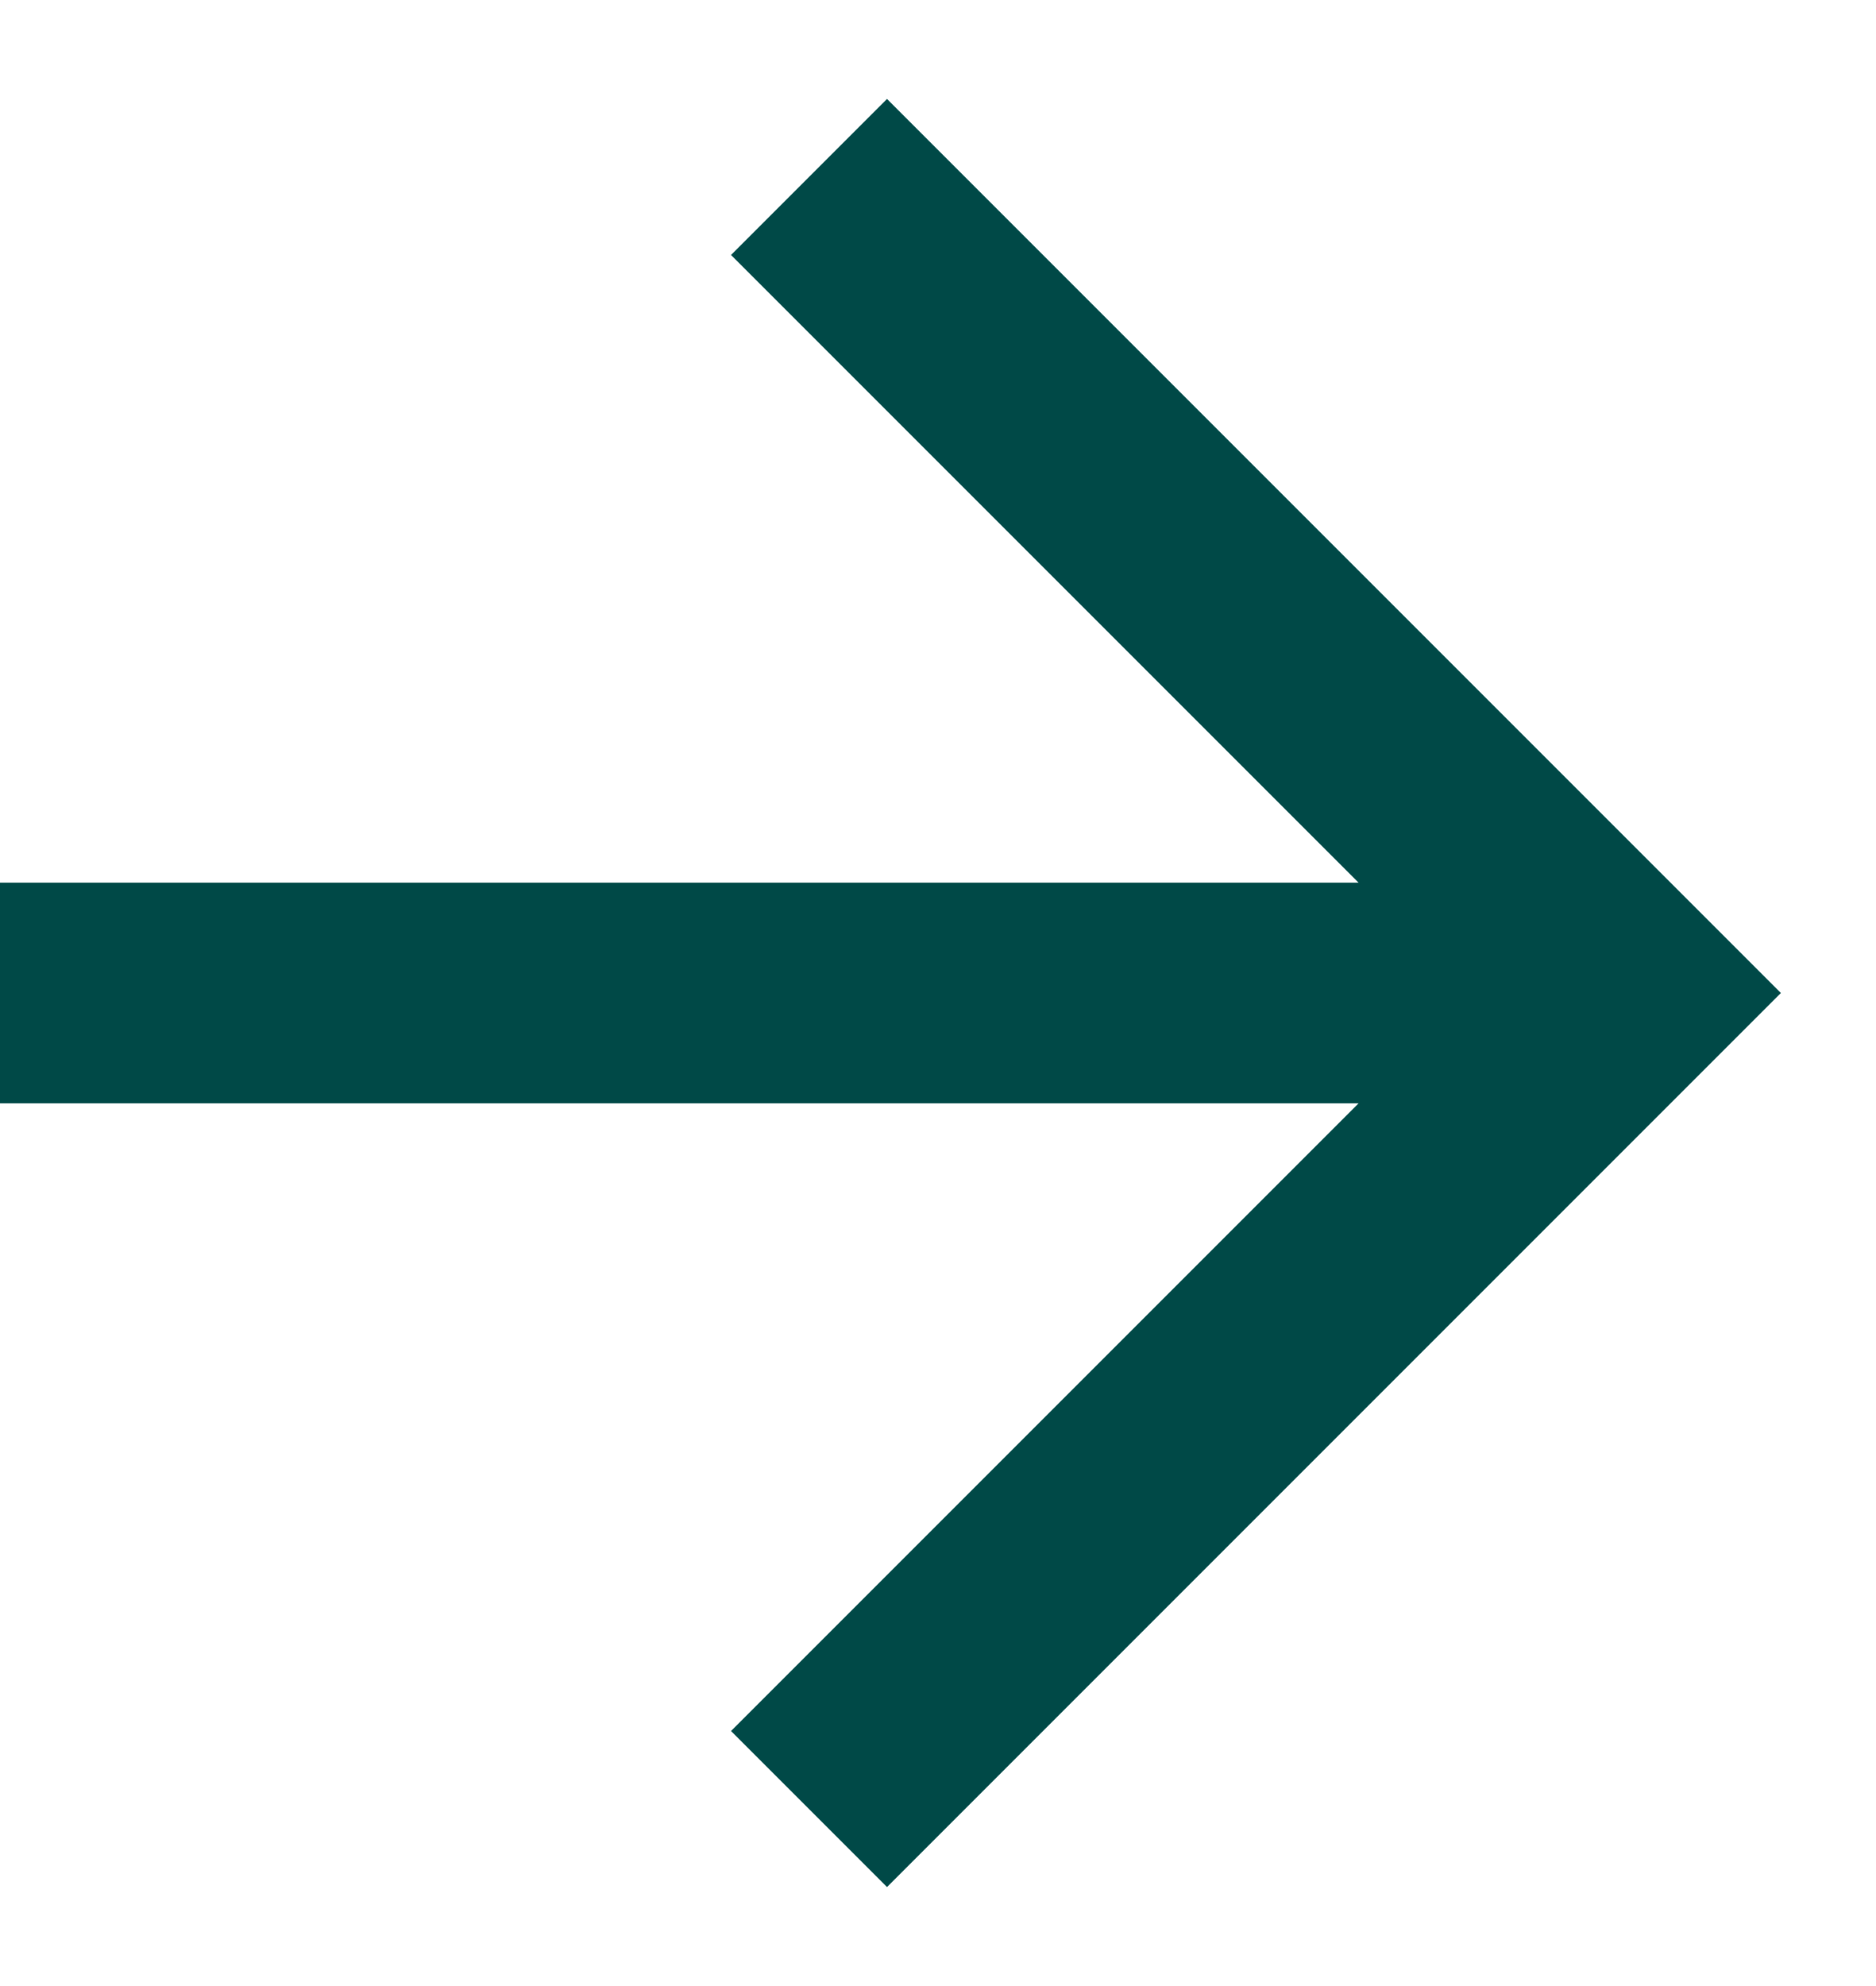
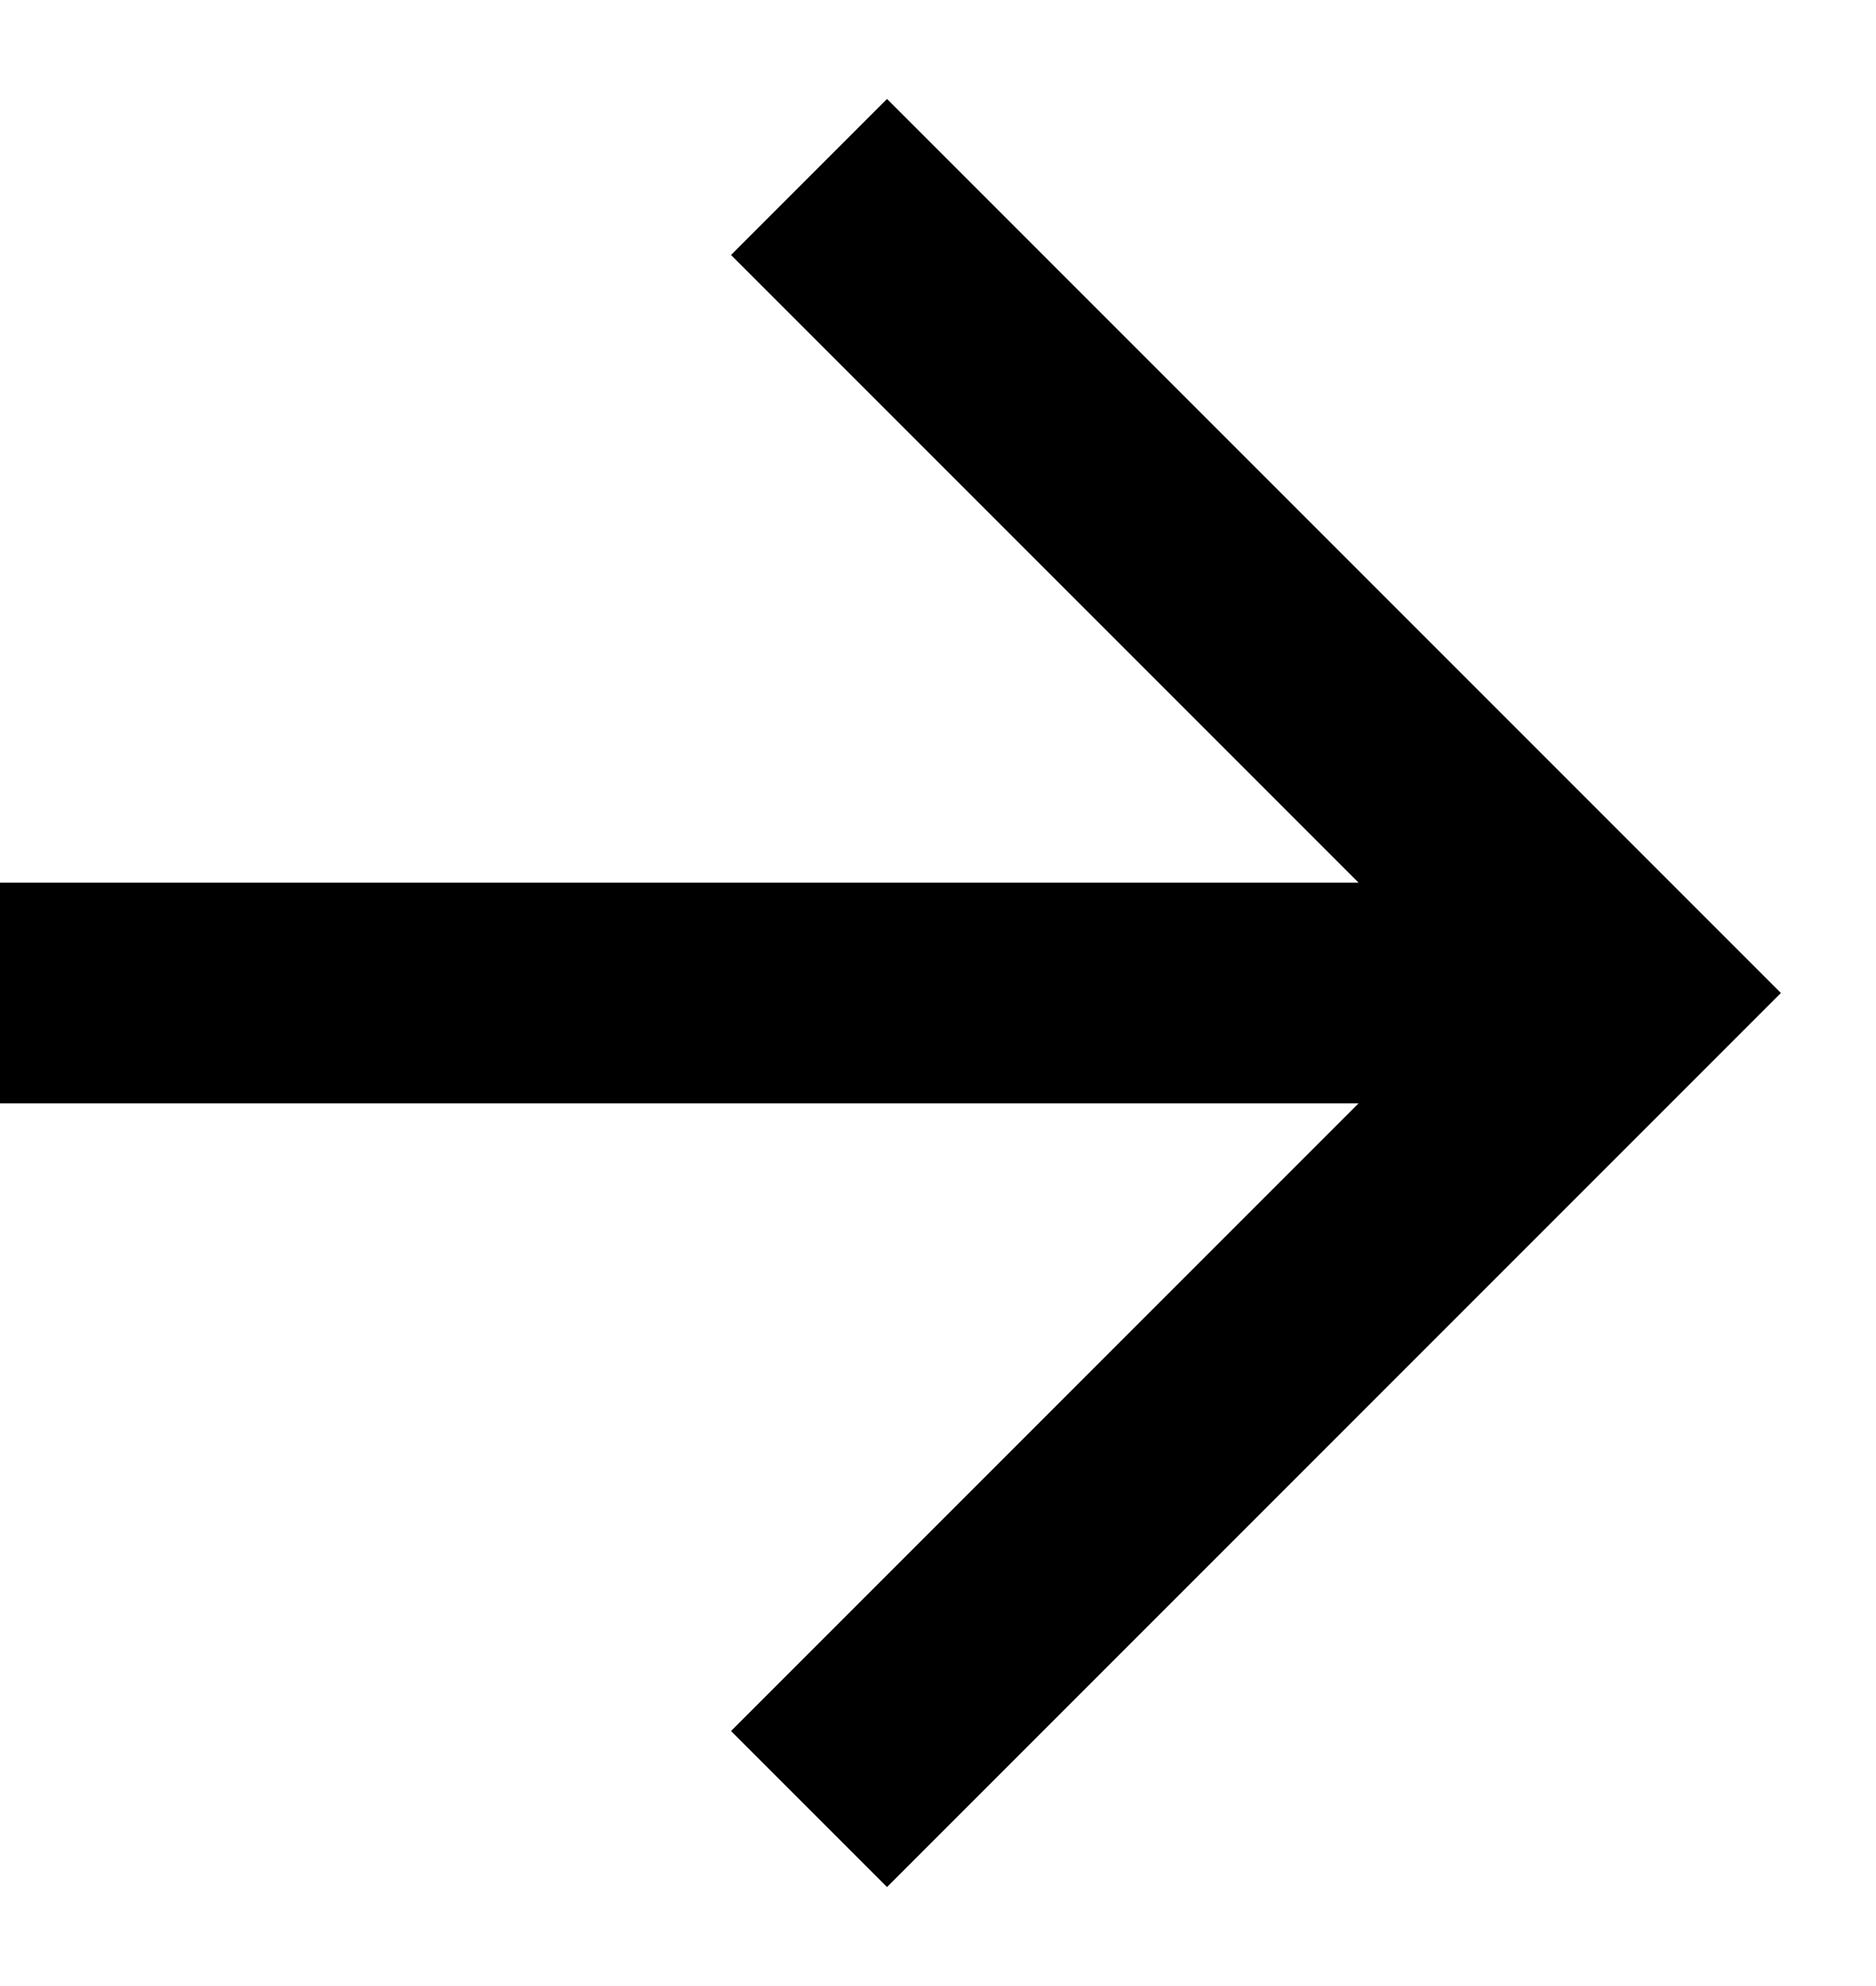
<svg xmlns="http://www.w3.org/2000/svg" width="17" height="18" viewBox="0 0 17 18" fill="none">
-   <path d="M8.041 2.311L14.73 9L8.041 15.689" stroke="#004947" stroke-width="2" stroke-linecap="square" />
-   <path d="M13.674 9L1 9" stroke="#004947" stroke-width="2" stroke-linecap="square" />
+   <path d="M8.041 2.311L14.73 9L8.041 15.689" stroke="black" stroke-width="2" stroke-linecap="square" />
+   <path d="M13.674 9L1 9" stroke="black" stroke-width="2" stroke-linecap="square" />
</svg>
